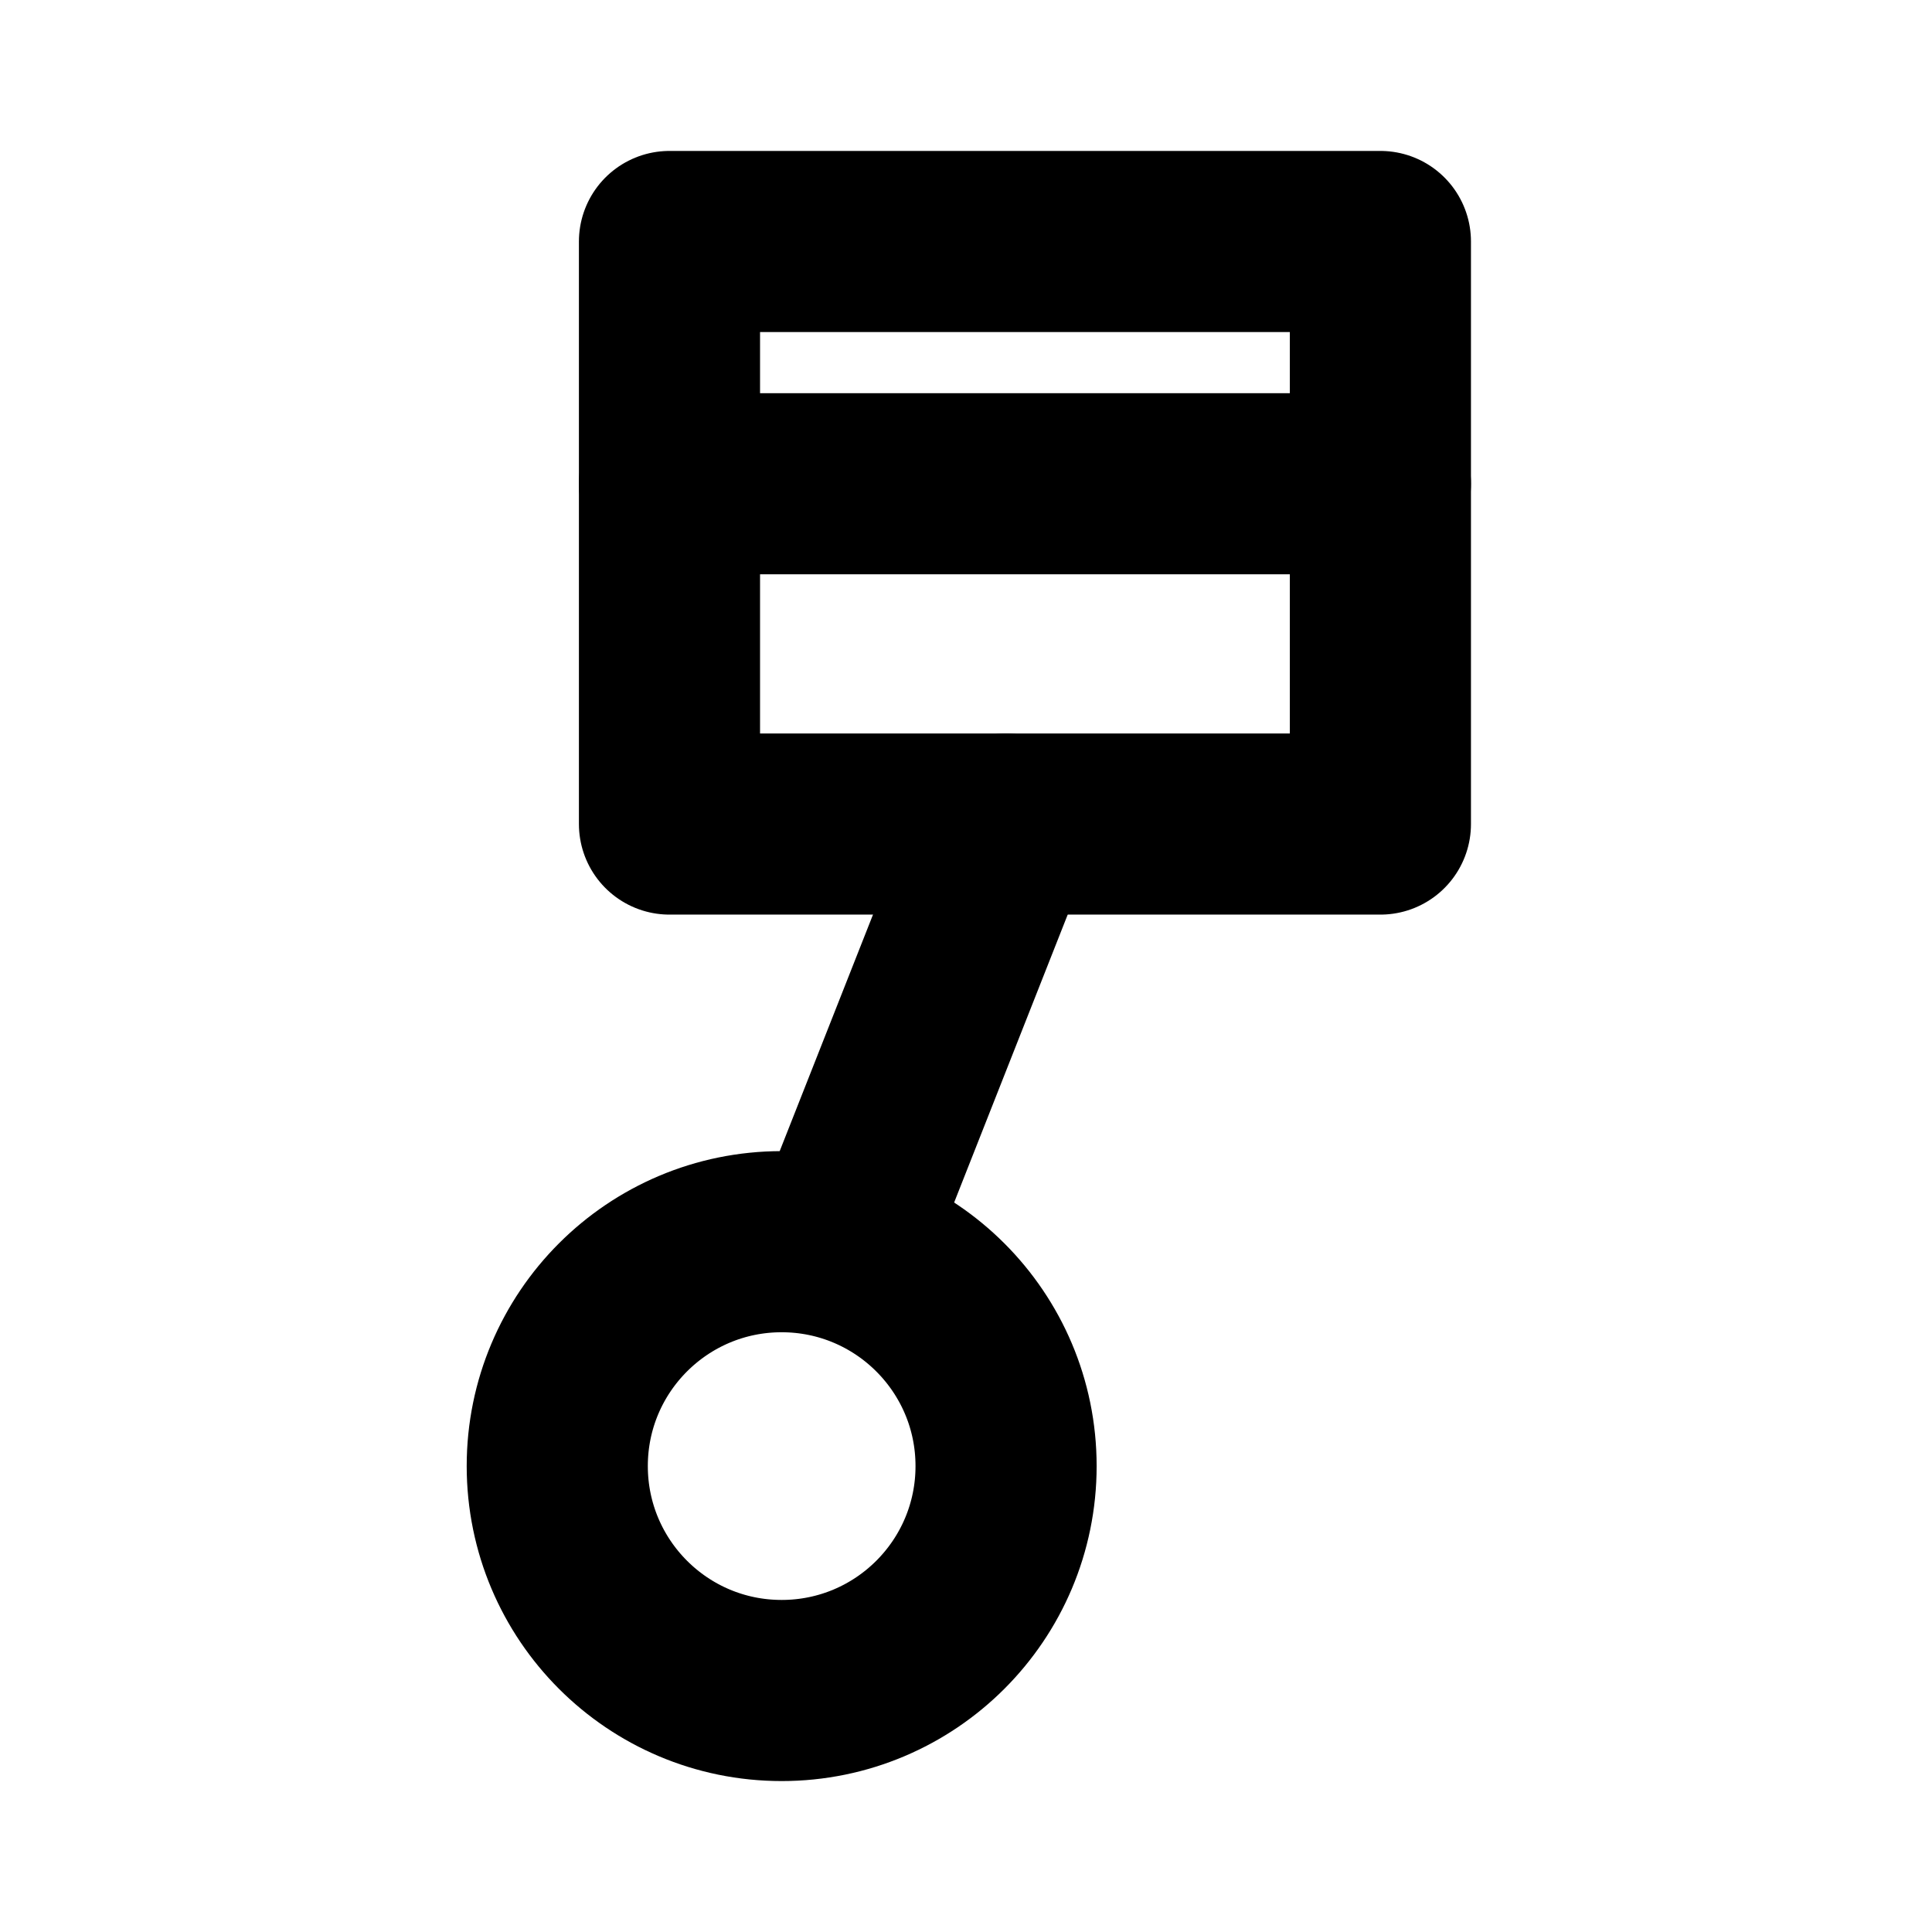
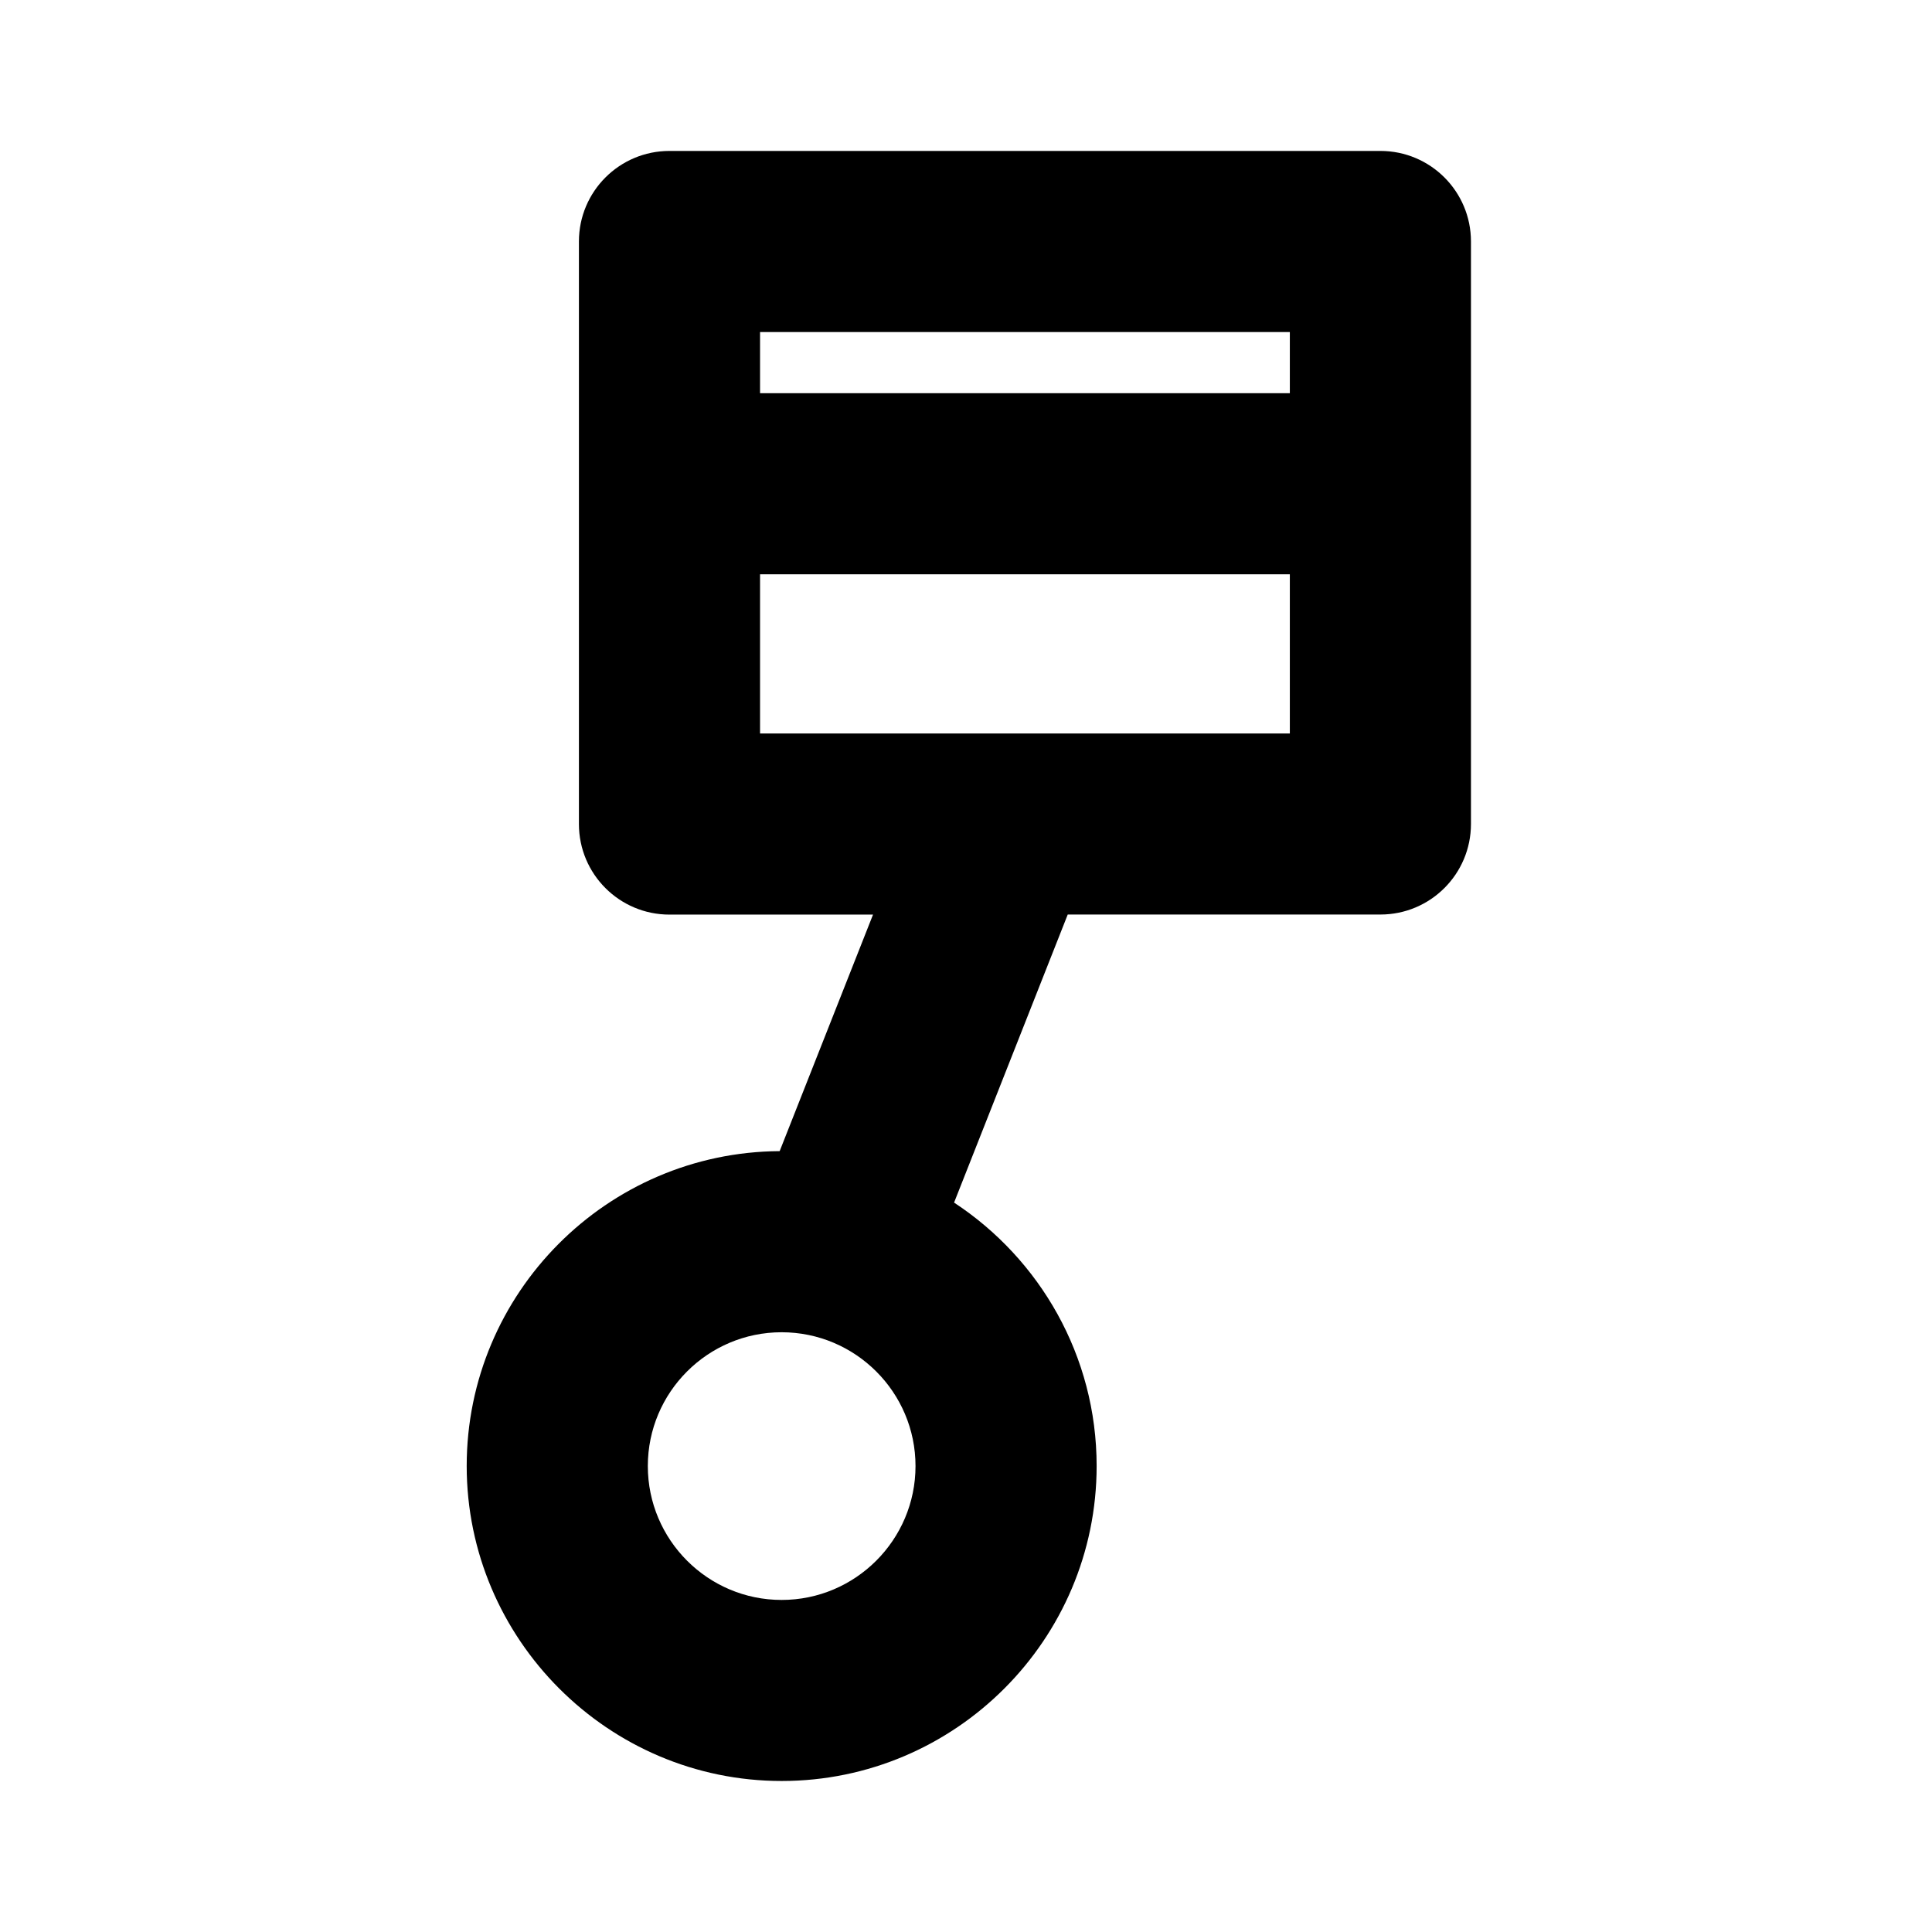
- <svg xmlns="http://www.w3.org/2000/svg" id="uuid-ebc459c1-9e03-49c0-8b3a-39200c7fd1be" viewBox="0 0 256 256">
-   <path d="M133.31,194.26c0,16.43-13.31,29.74-29.74,29.74s-29.73-13.32-29.73-29.74,13.31-29.73,29.73-29.73,29.74,13.31,29.74,29.73Z" fill="none" stroke="#000" stroke-linecap="round" stroke-linejoin="round" stroke-width="24" />
-   <rect x="88.71" y="32" width="94.2" height="77.19" fill="none" stroke="#000" stroke-linecap="round" stroke-linejoin="round" stroke-width="24" />
-   <line x1="111.48" y1="164.53" x2="133.31" y2="109.19" fill="none" stroke="#000" stroke-linecap="round" stroke-linejoin="round" stroke-width="24" />
-   <line x1="88.71" y1="64.1" x2="182.91" y2="64.1" fill="none" stroke="#000" stroke-linecap="round" stroke-linejoin="round" stroke-width="24" />
+ <svg xmlns="http://www.w3.org/2000/svg" id="uuid-e1598bdf-a98d-4190-85b7-29640bc52528" viewBox="0 0 256 256">
+   <path d="M182.91,20h-94.2c-6.63,0-12,5.37-12,12v77.19c0,6.63,5.37,12,12,12h26.97l-12.37,31.34c-22.89.14-41.47,18.8-41.47,41.72s18.72,41.74,41.73,41.74,41.74-18.73,41.74-41.74c0-14.58-7.53-27.44-18.89-34.9l15.06-38.17h41.43c6.63,0,12-5.37,12-12V32c0-6.63-5.37-12-12-12ZM103.57,212c-9.78,0-17.73-7.96-17.73-17.74s7.95-17.73,17.73-17.73,17.74,7.95,17.74,17.73-7.96,17.74-17.74,17.74ZM170.91,44v8.1h-70.2v-8.1h70.2ZM100.71,97.19v-21.09h70.2v21.09h-70.2Z" />
</svg>
